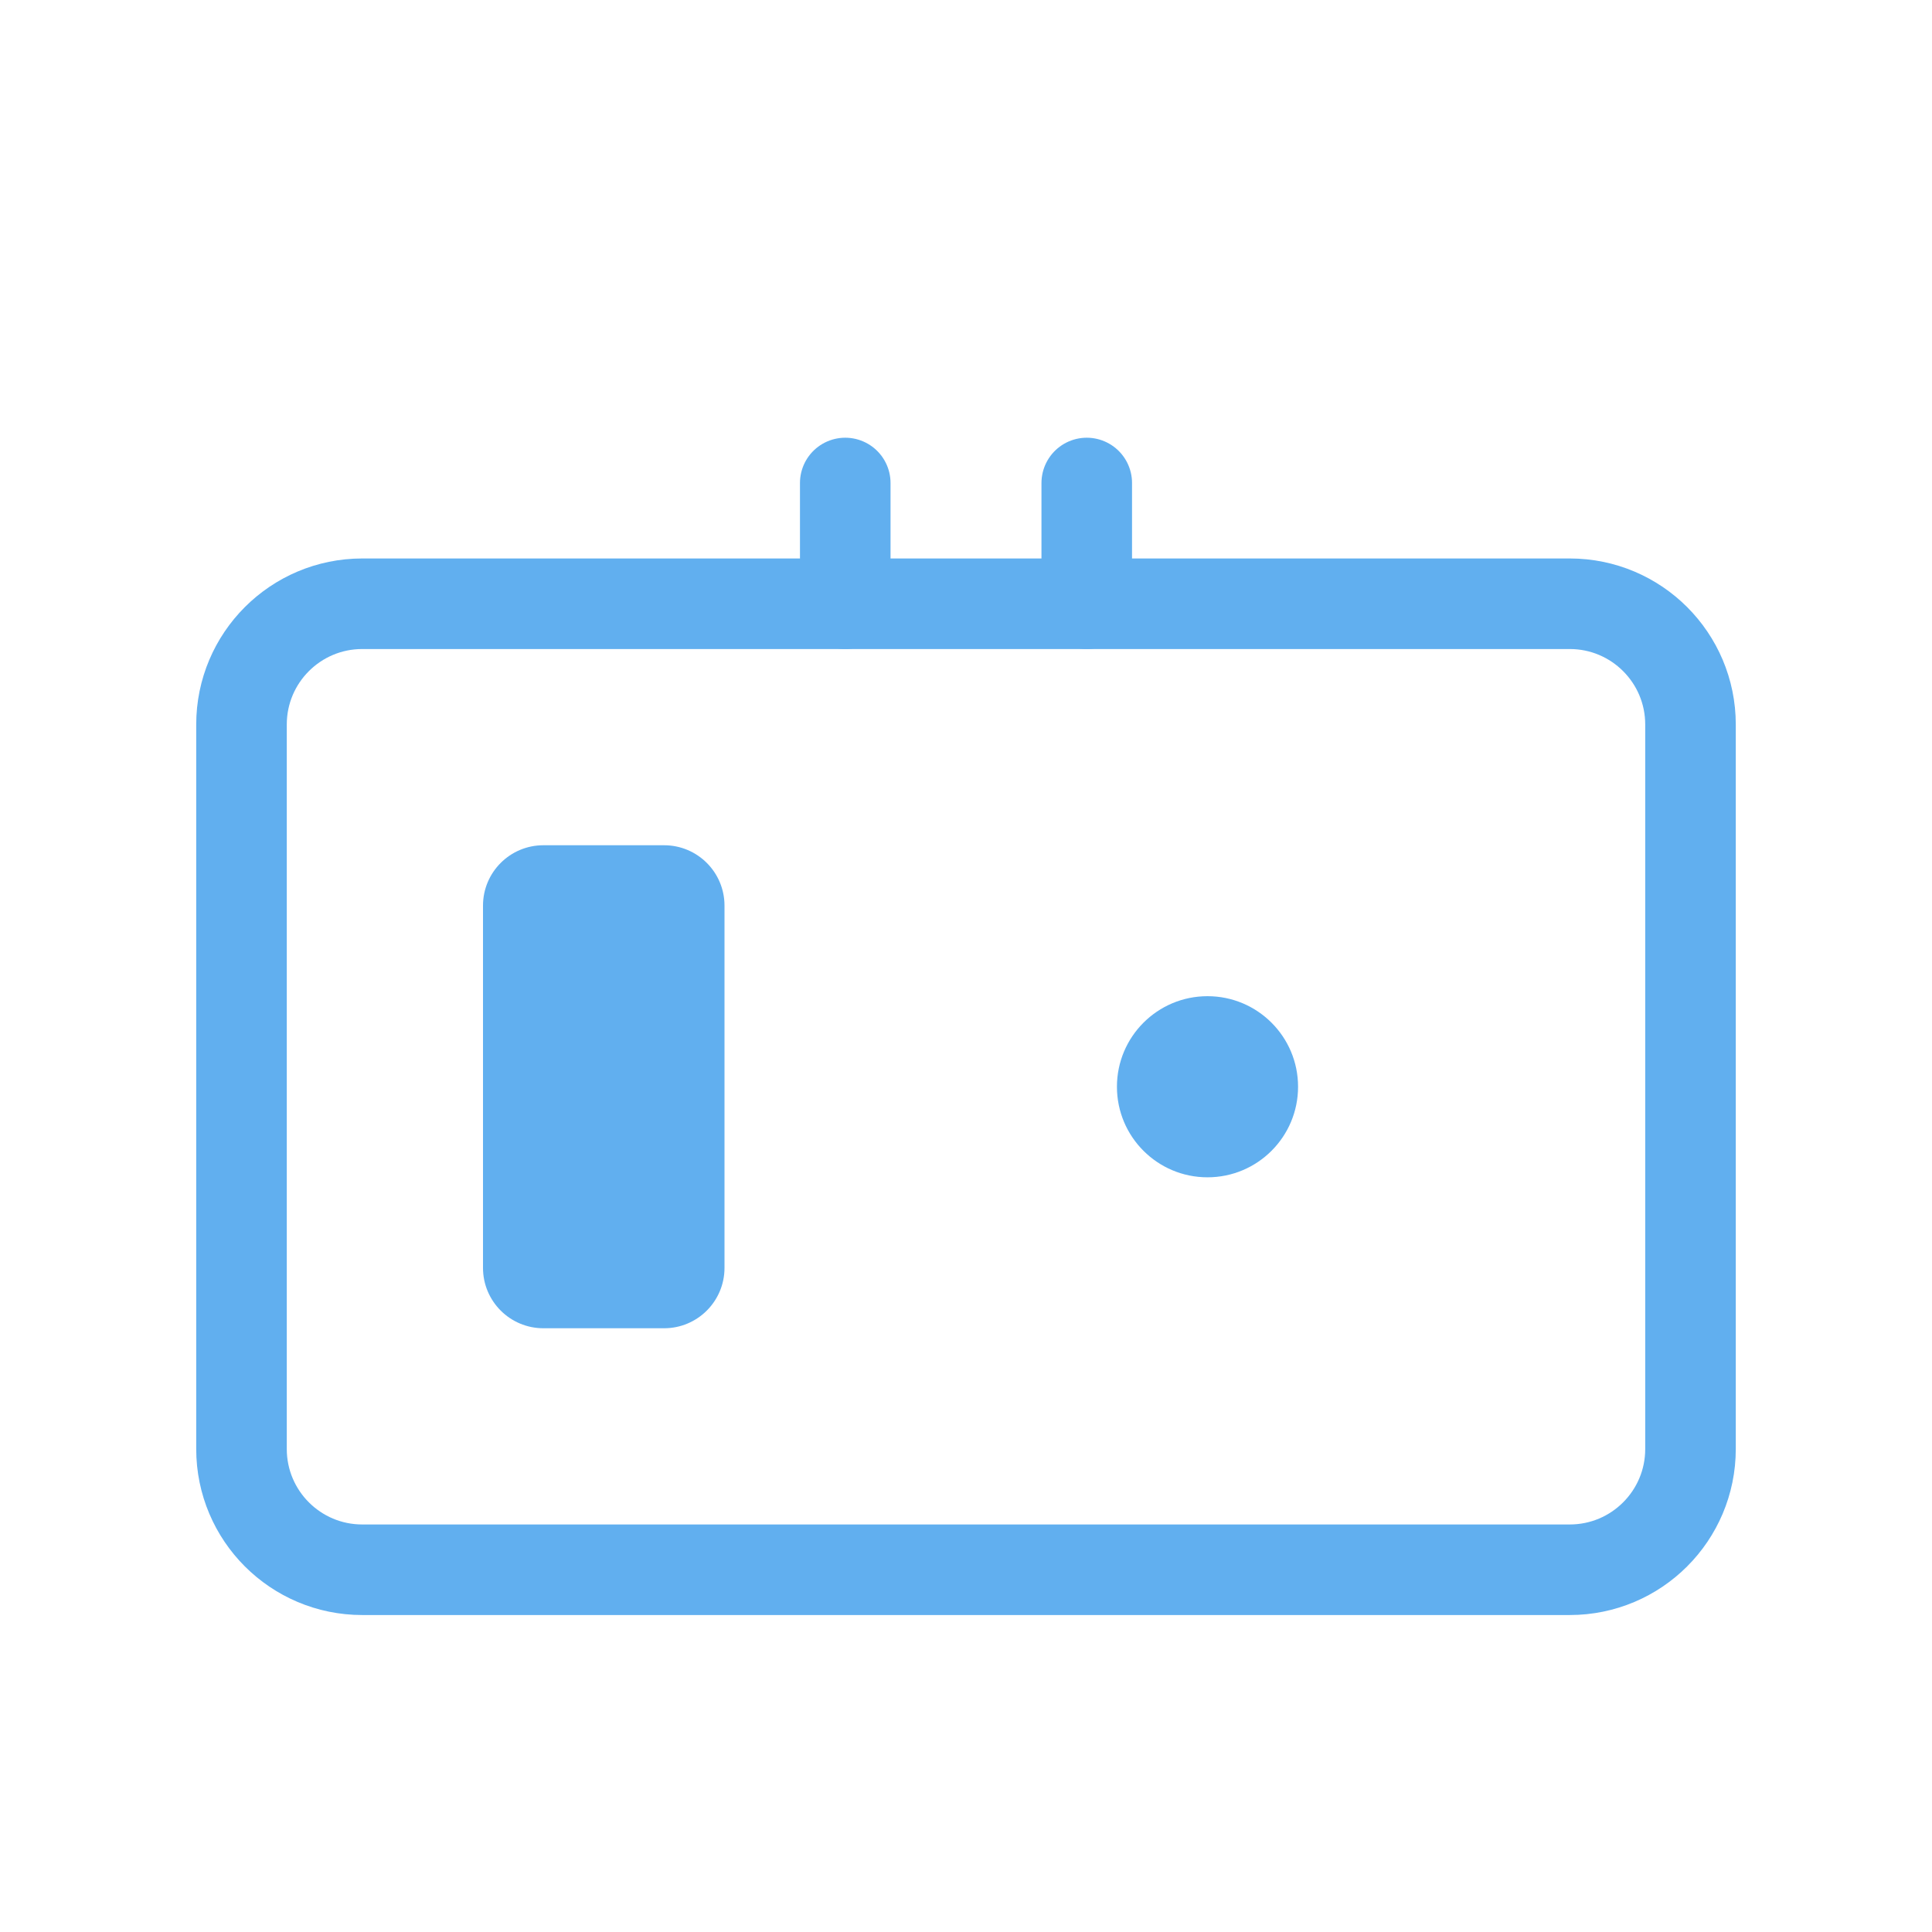
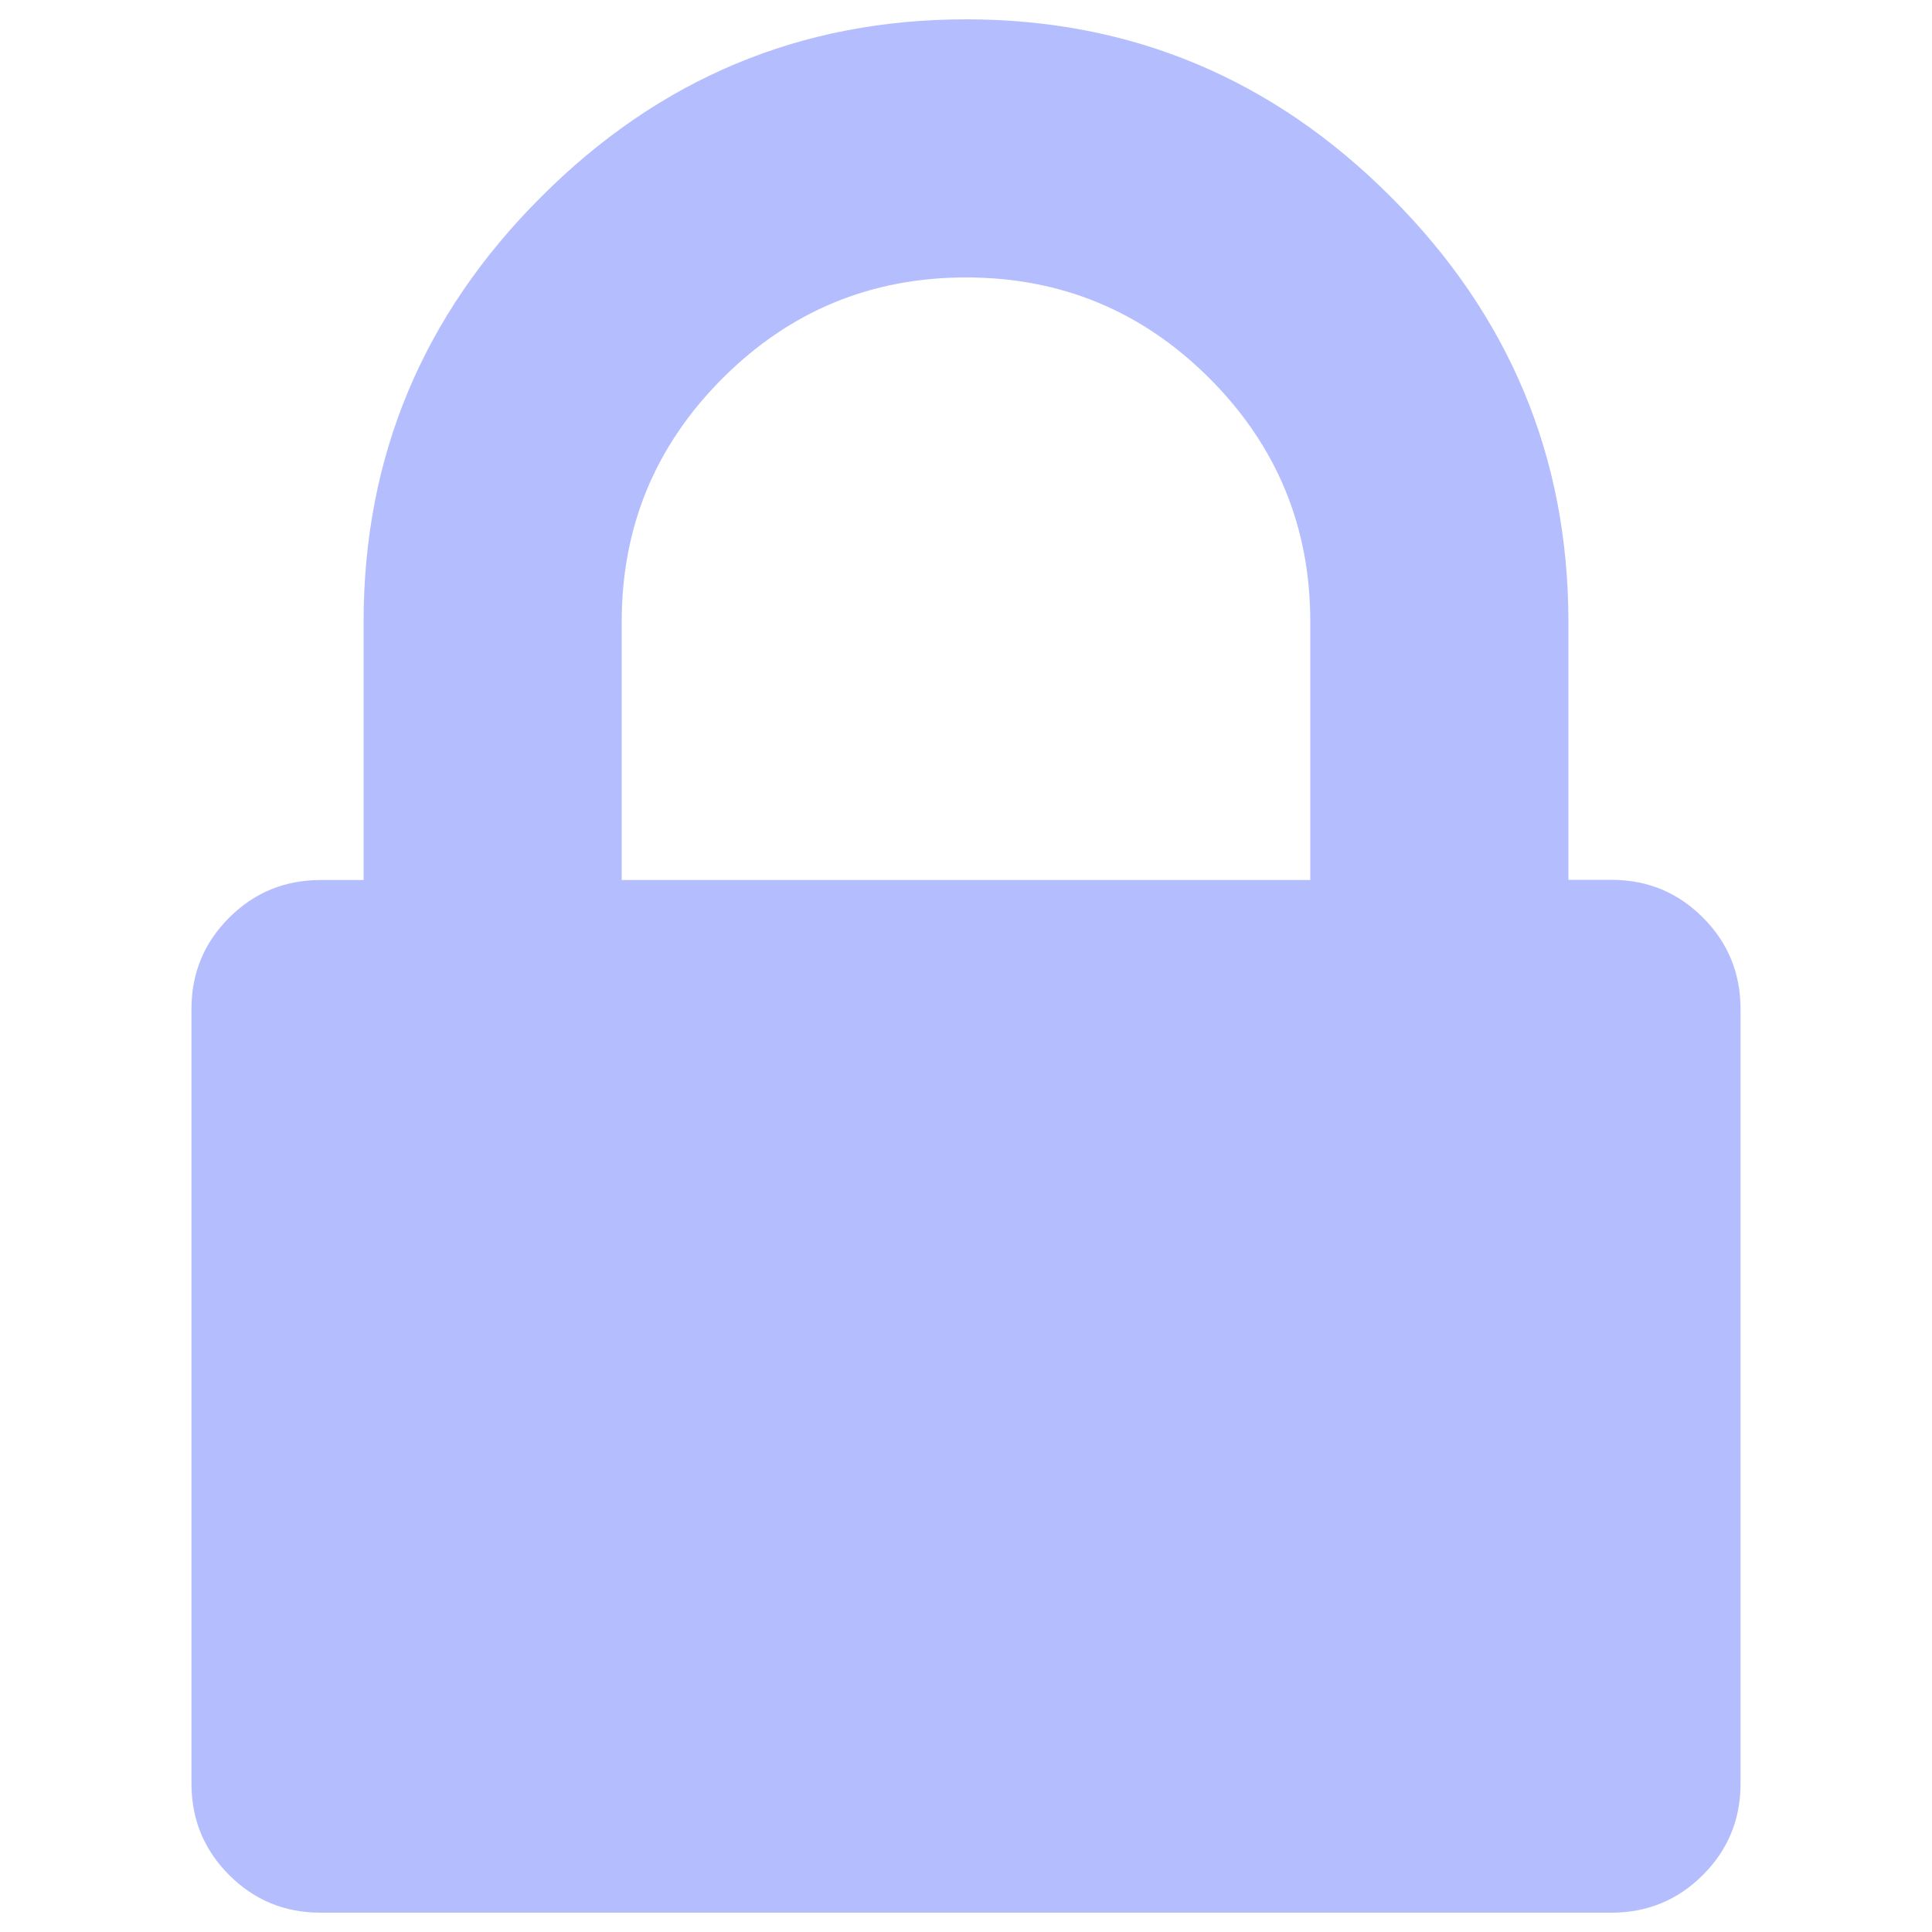
- <svg xmlns="http://www.w3.org/2000/svg" width="64" height="64" viewBox="0 0 64 64" fill="none">
-   <rect x="8" y="20" width="48" height="32" rx="4" stroke="#61afef" stroke-width="3" fill="none" />
-   <rect x="16" y="28" width="8" height="16" rx="2" fill="#61afef" />
-   <circle cx="40" cy="36" r="3" fill="#61afef" />
-   <path d="M28 16V20" stroke="#61afef" stroke-width="3" stroke-linecap="round" />
-   <path d="M36 16V20" stroke="#61afef" stroke-width="3" stroke-linecap="round" />
+ <svg xmlns="http://www.w3.org/2000/svg" fill="#b4befe" version="1.1" x="0px" y="0px" viewBox="0 0 1000 1000" enable-background="new 0 0 1000 1000" xml:space="preserve">
+   <g>
+     <g>
+       <path d="M321.8,455.5h356.4V321.8c0-49.2-17.4-91.2-52.2-126c-34.8-34.8-76.8-52.2-126-52.2c-49.2,0-91.2,17.4-126,52.2c-34.8,34.8-52.2,76.8-52.2,126L321.8,455.5L321.8,455.5z M900.9,522.3v400.9c0,18.6-6.5,34.3-19.5,47.3c-13,13-28.8,19.5-47.3,19.5H165.9c-18.6,0-34.3-6.5-47.3-19.5s-19.5-28.8-19.5-47.3V522.3c0-18.6,6.5-34.3,19.5-47.3c13-13,28.8-19.5,47.3-19.5h22.3V321.8c0-85.4,30.6-158.7,91.9-219.9C341.3,40.6,414.6,10,500,10c85.4,0,158.7,30.6,219.9,91.9c61.3,61.3,91.9,134.6,91.9,219.9v133.6h22.3c18.6,0,34.3,6.5,47.3,19.5C894.4,487.9,900.9,503.7,900.9,522.3L900.9,522.3z" />
+     </g>
+   </g>
</svg>
